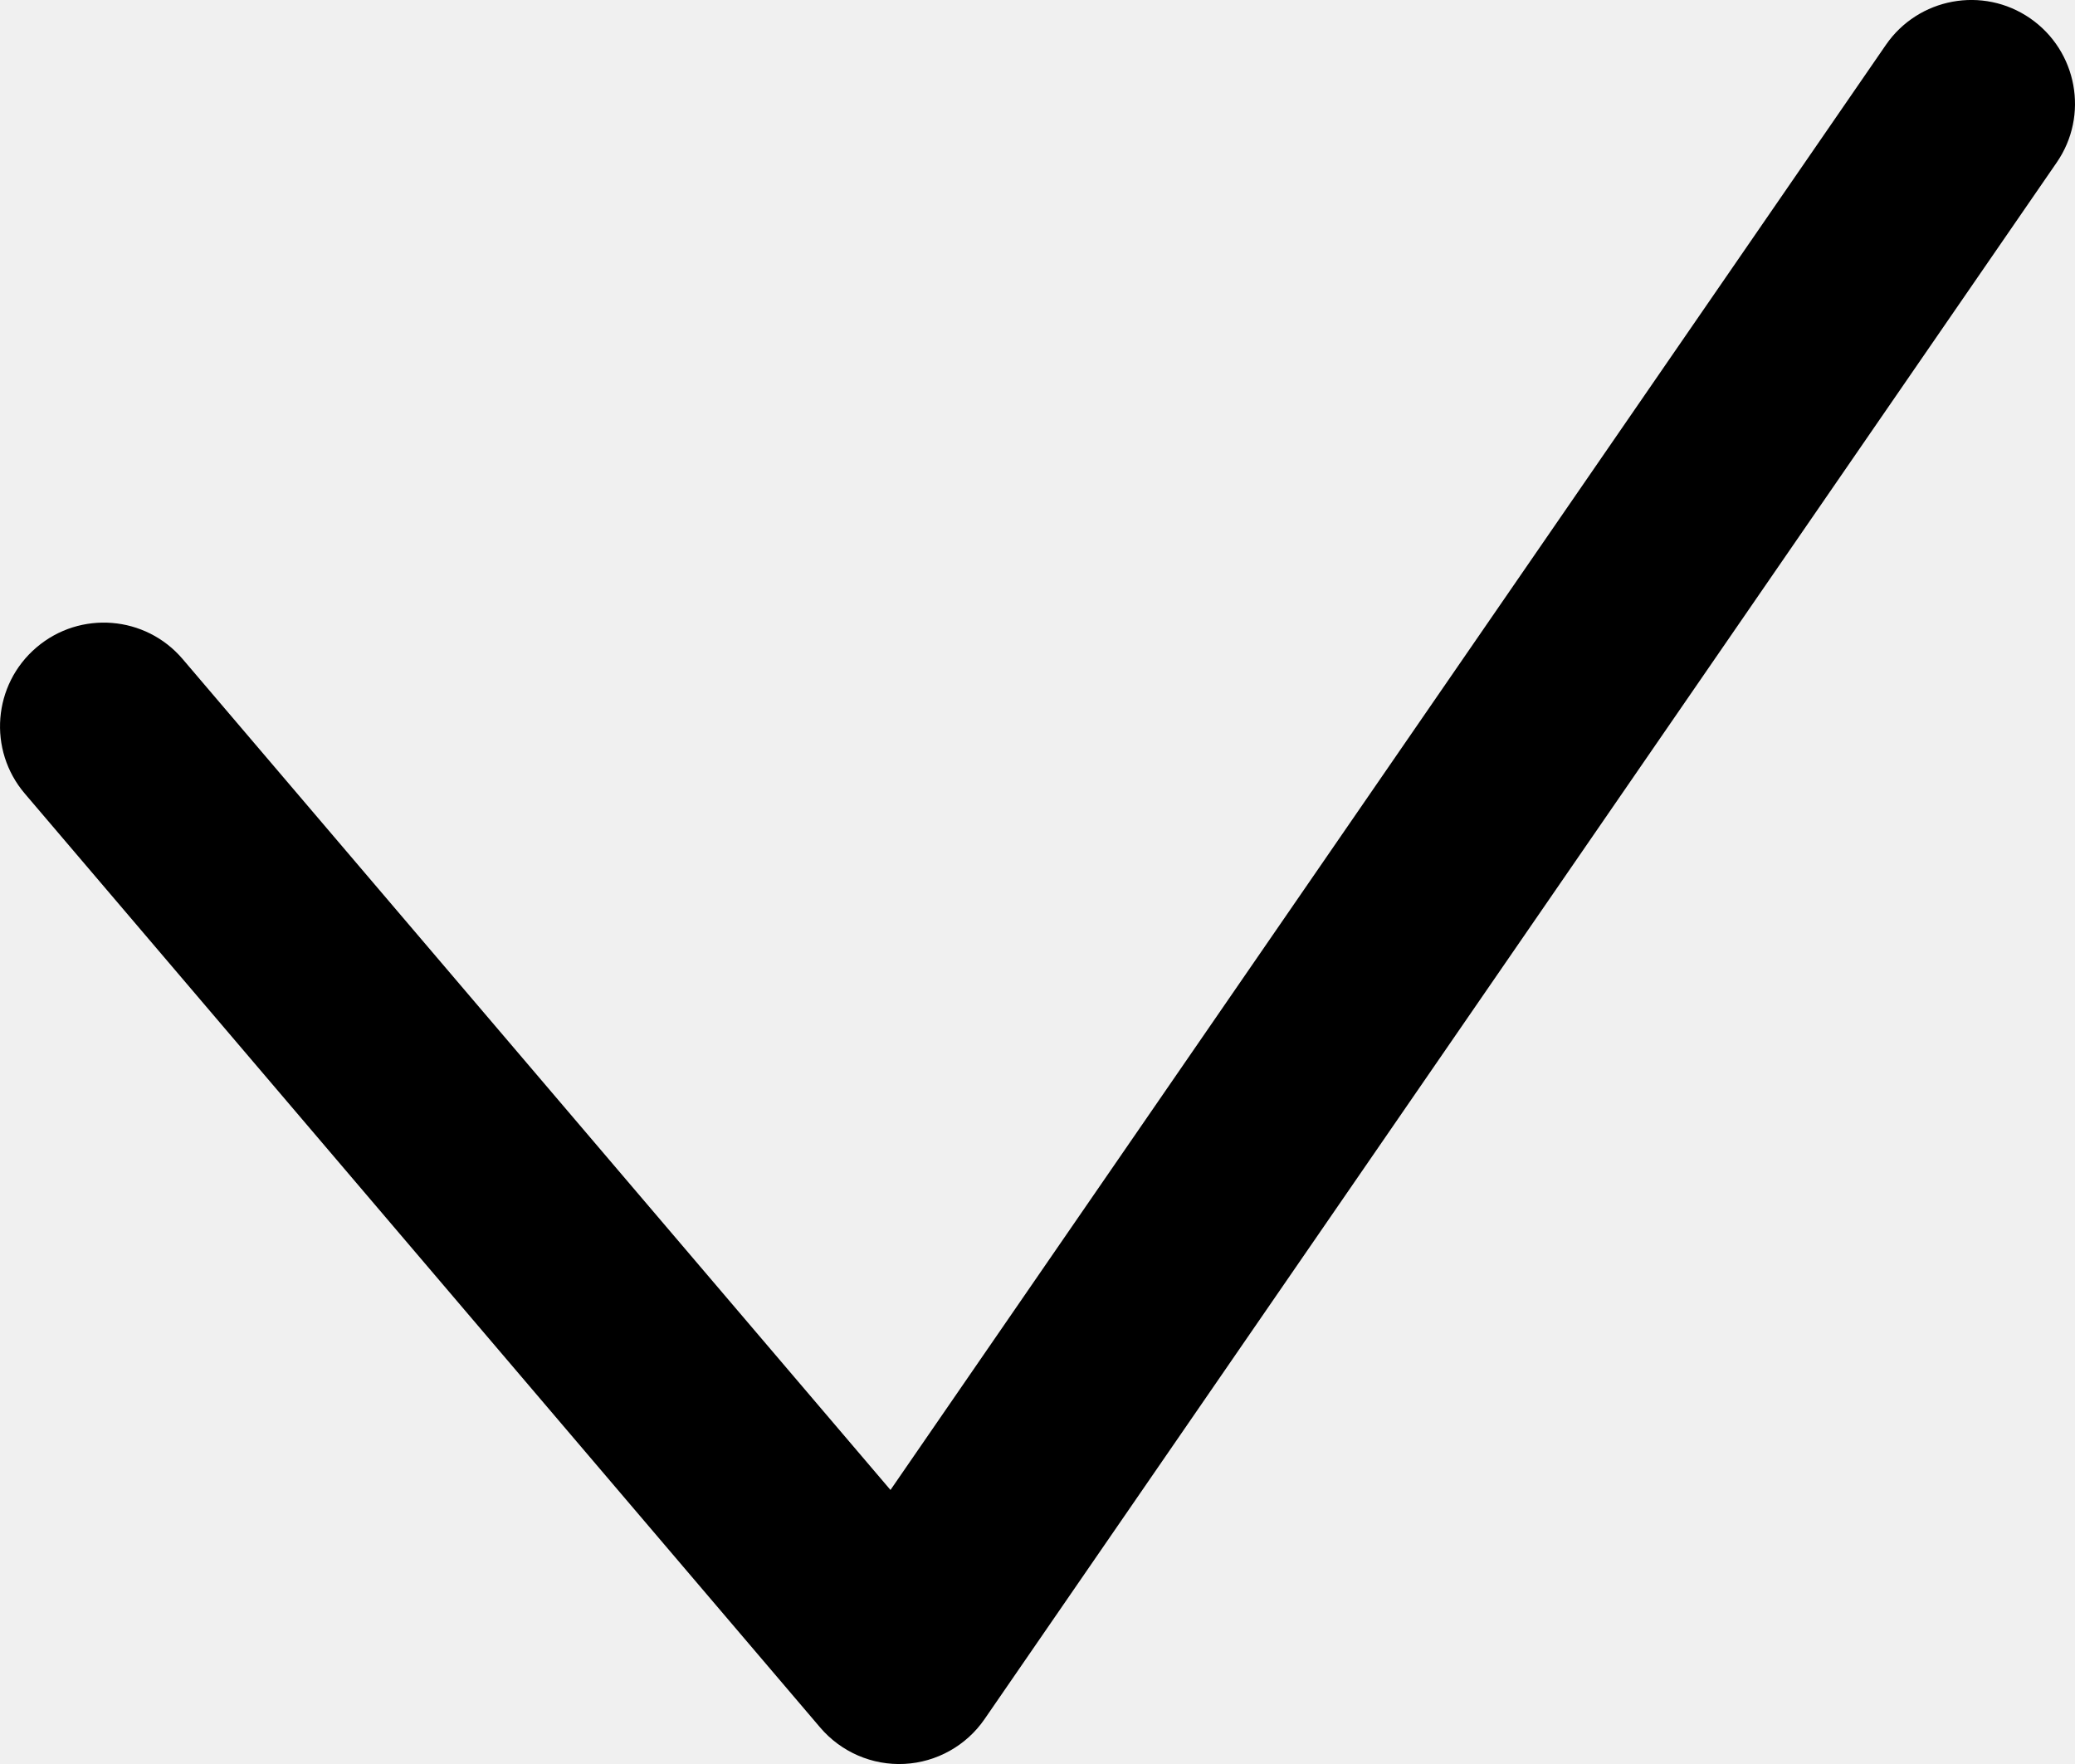
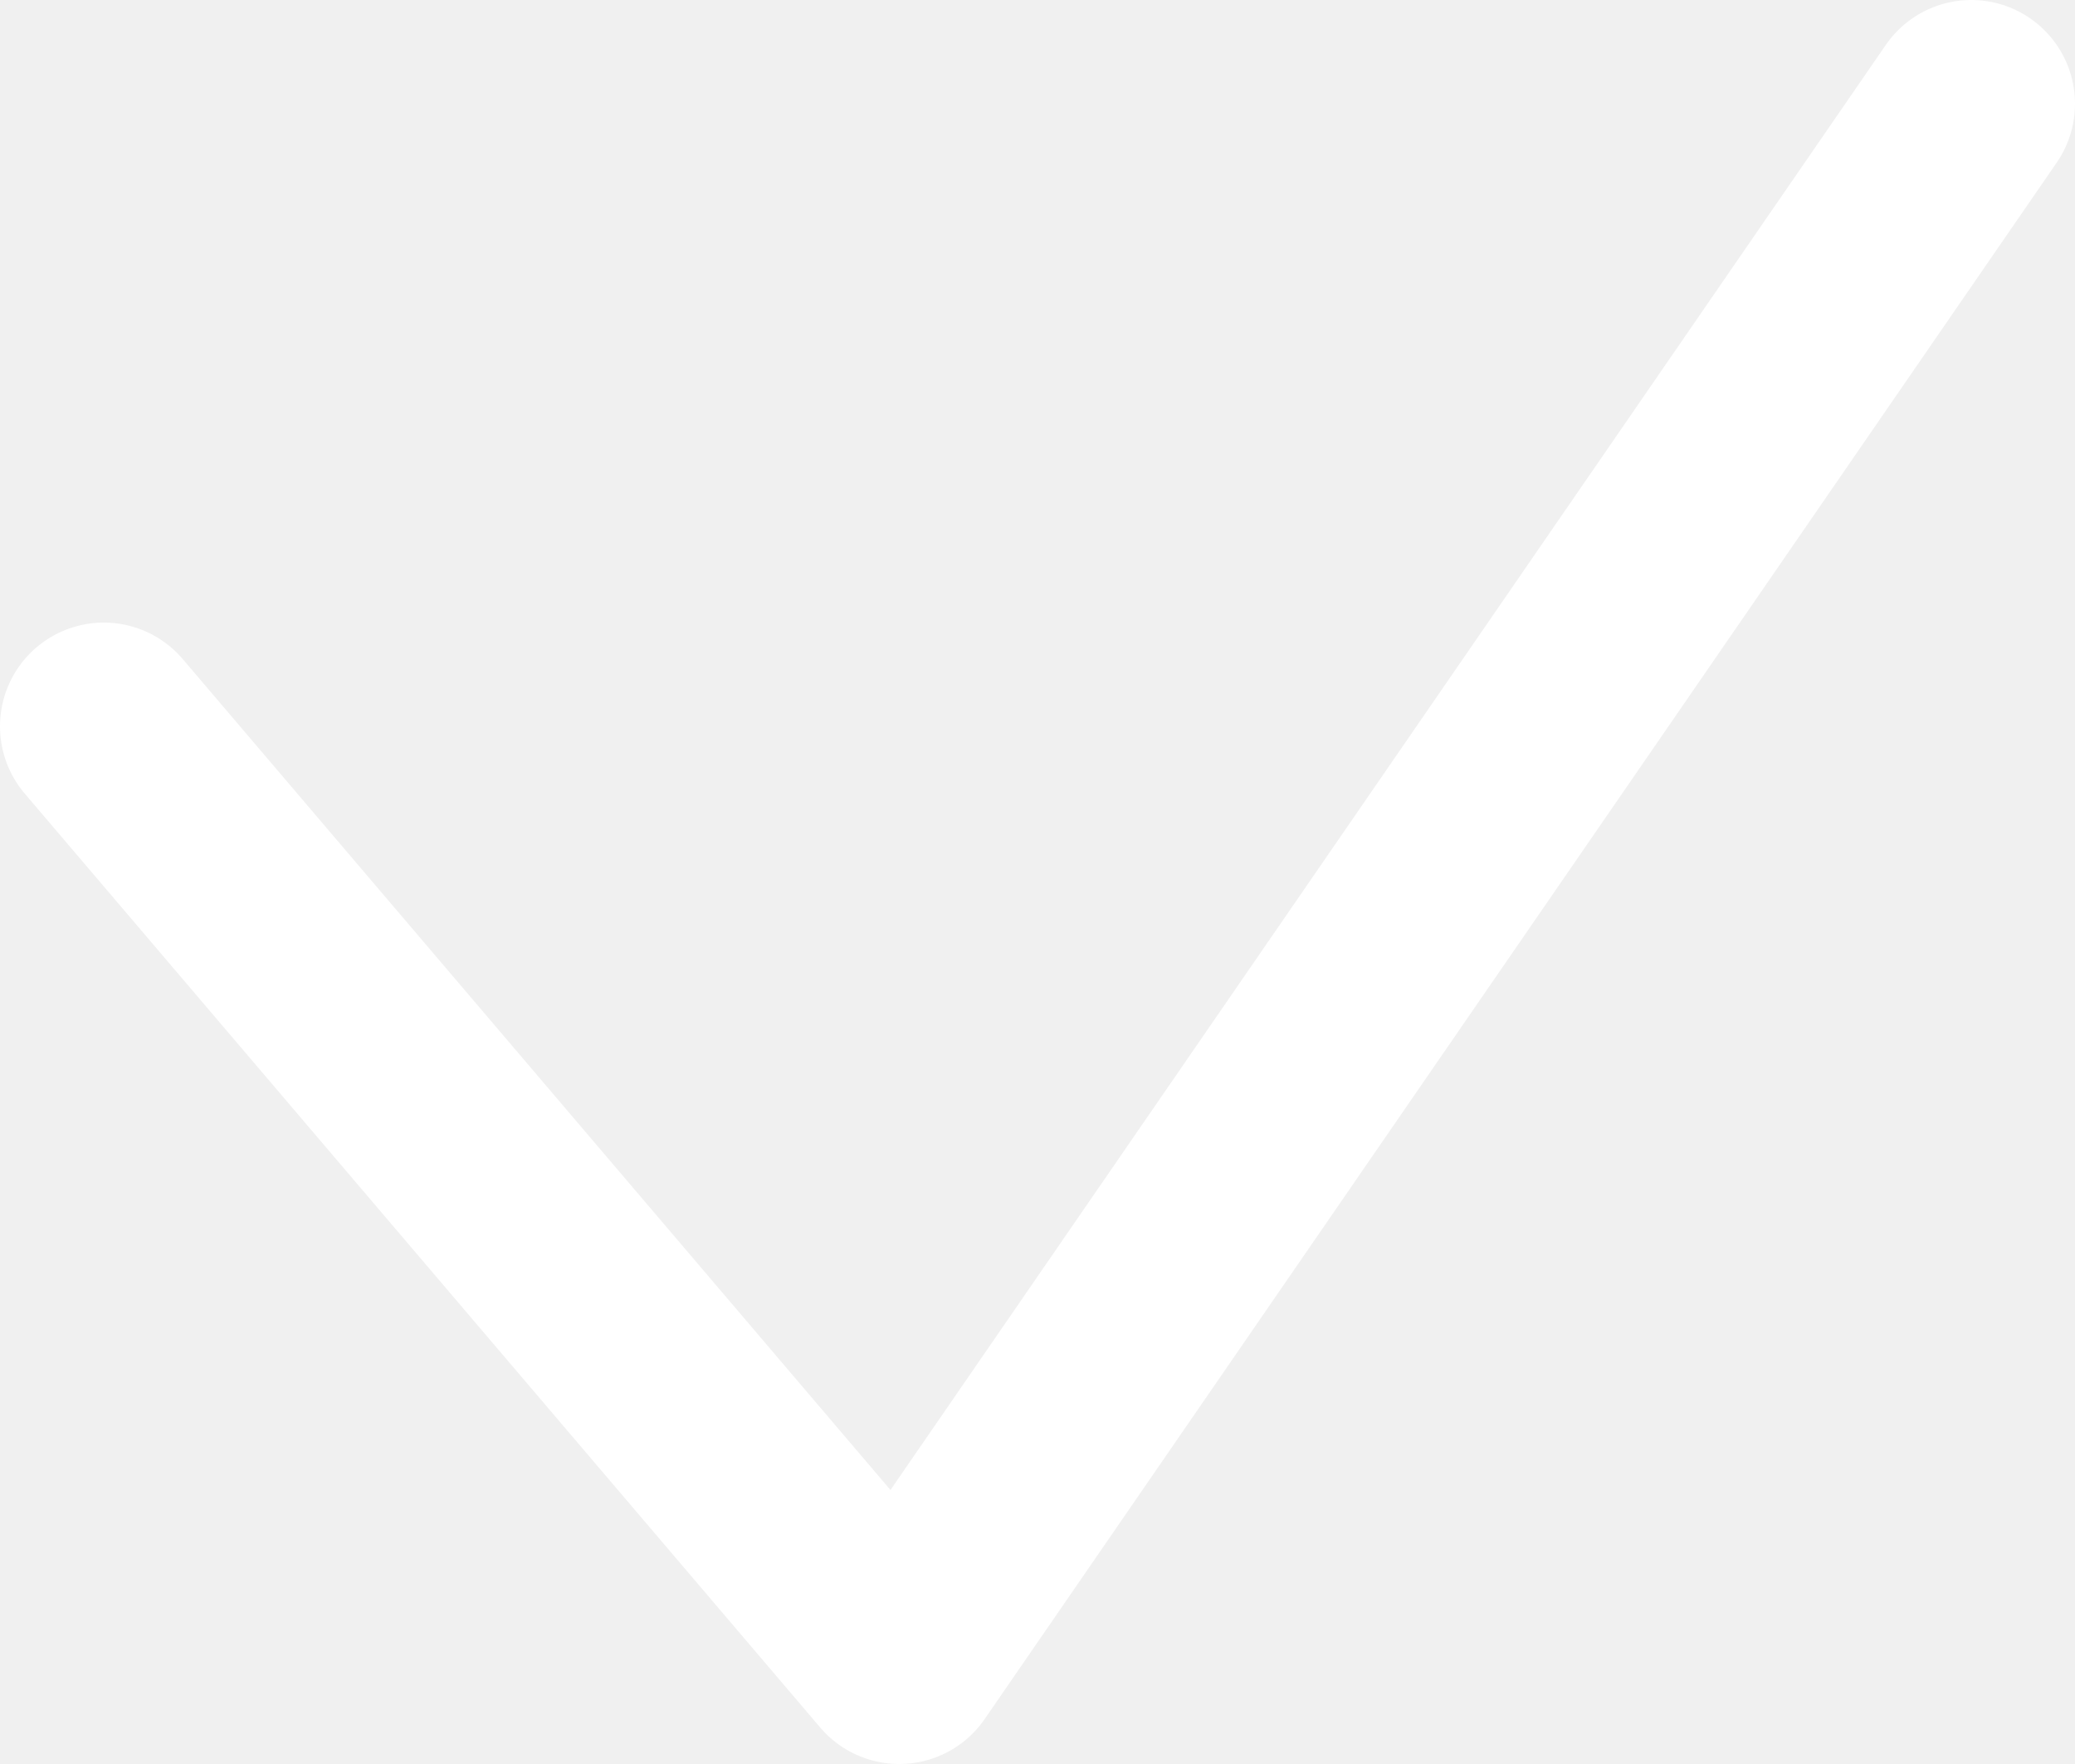
<svg xmlns="http://www.w3.org/2000/svg" width="20" height="17" viewBox="0 0 20 17" fill="none">
-   <path fill-rule="evenodd" clip-rule="evenodd" d="M19.567 0.176C20.022 0.49 20.137 1.113 19.823 1.567L9.49 16.567C9.314 16.823 9.028 16.983 8.718 16.999C8.407 17.015 8.107 16.885 7.905 16.648L0.239 7.648C-0.119 7.228 -0.069 6.597 0.352 6.239C0.772 5.881 1.403 5.931 1.761 6.352L8.583 14.359L18.177 0.433C18.49 -0.022 19.113 -0.137 19.567 0.176Z" fill="currentColor" />
+   <path d="M1 7L8.667 16L19 1" stroke="white" stroke-width="2" stroke-linecap="round" stroke-linejoin="round" />
</svg>
